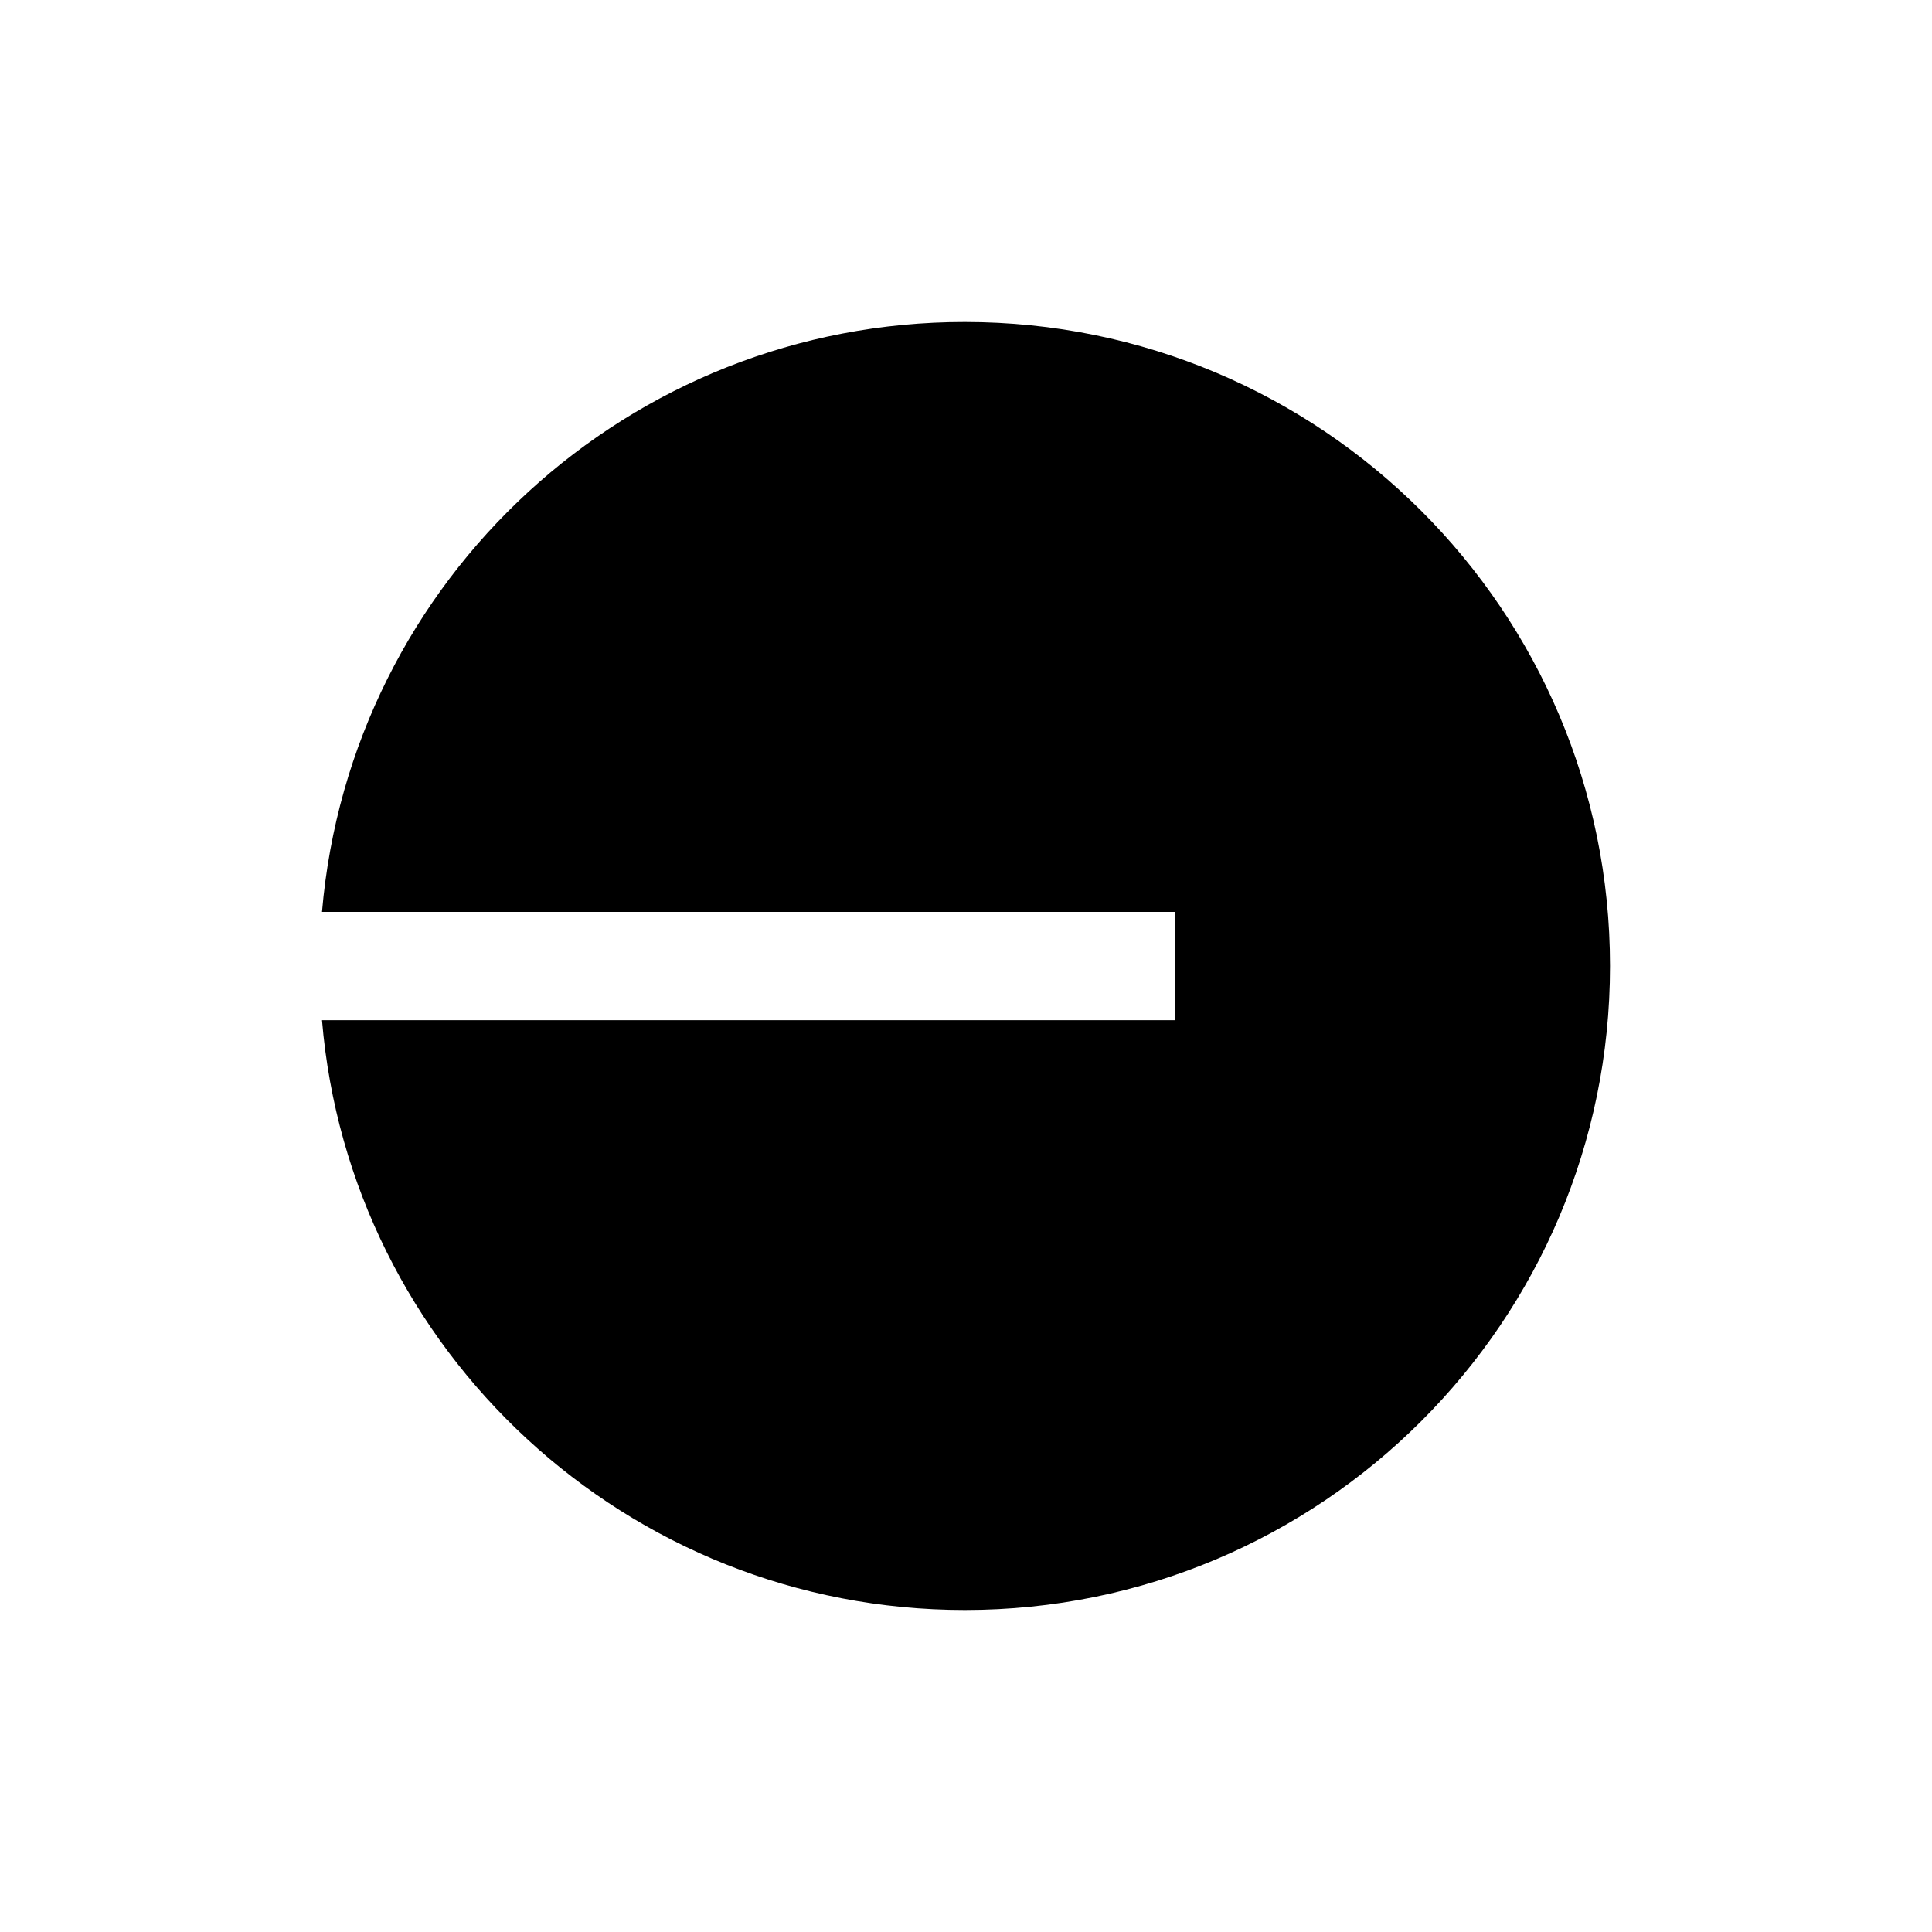
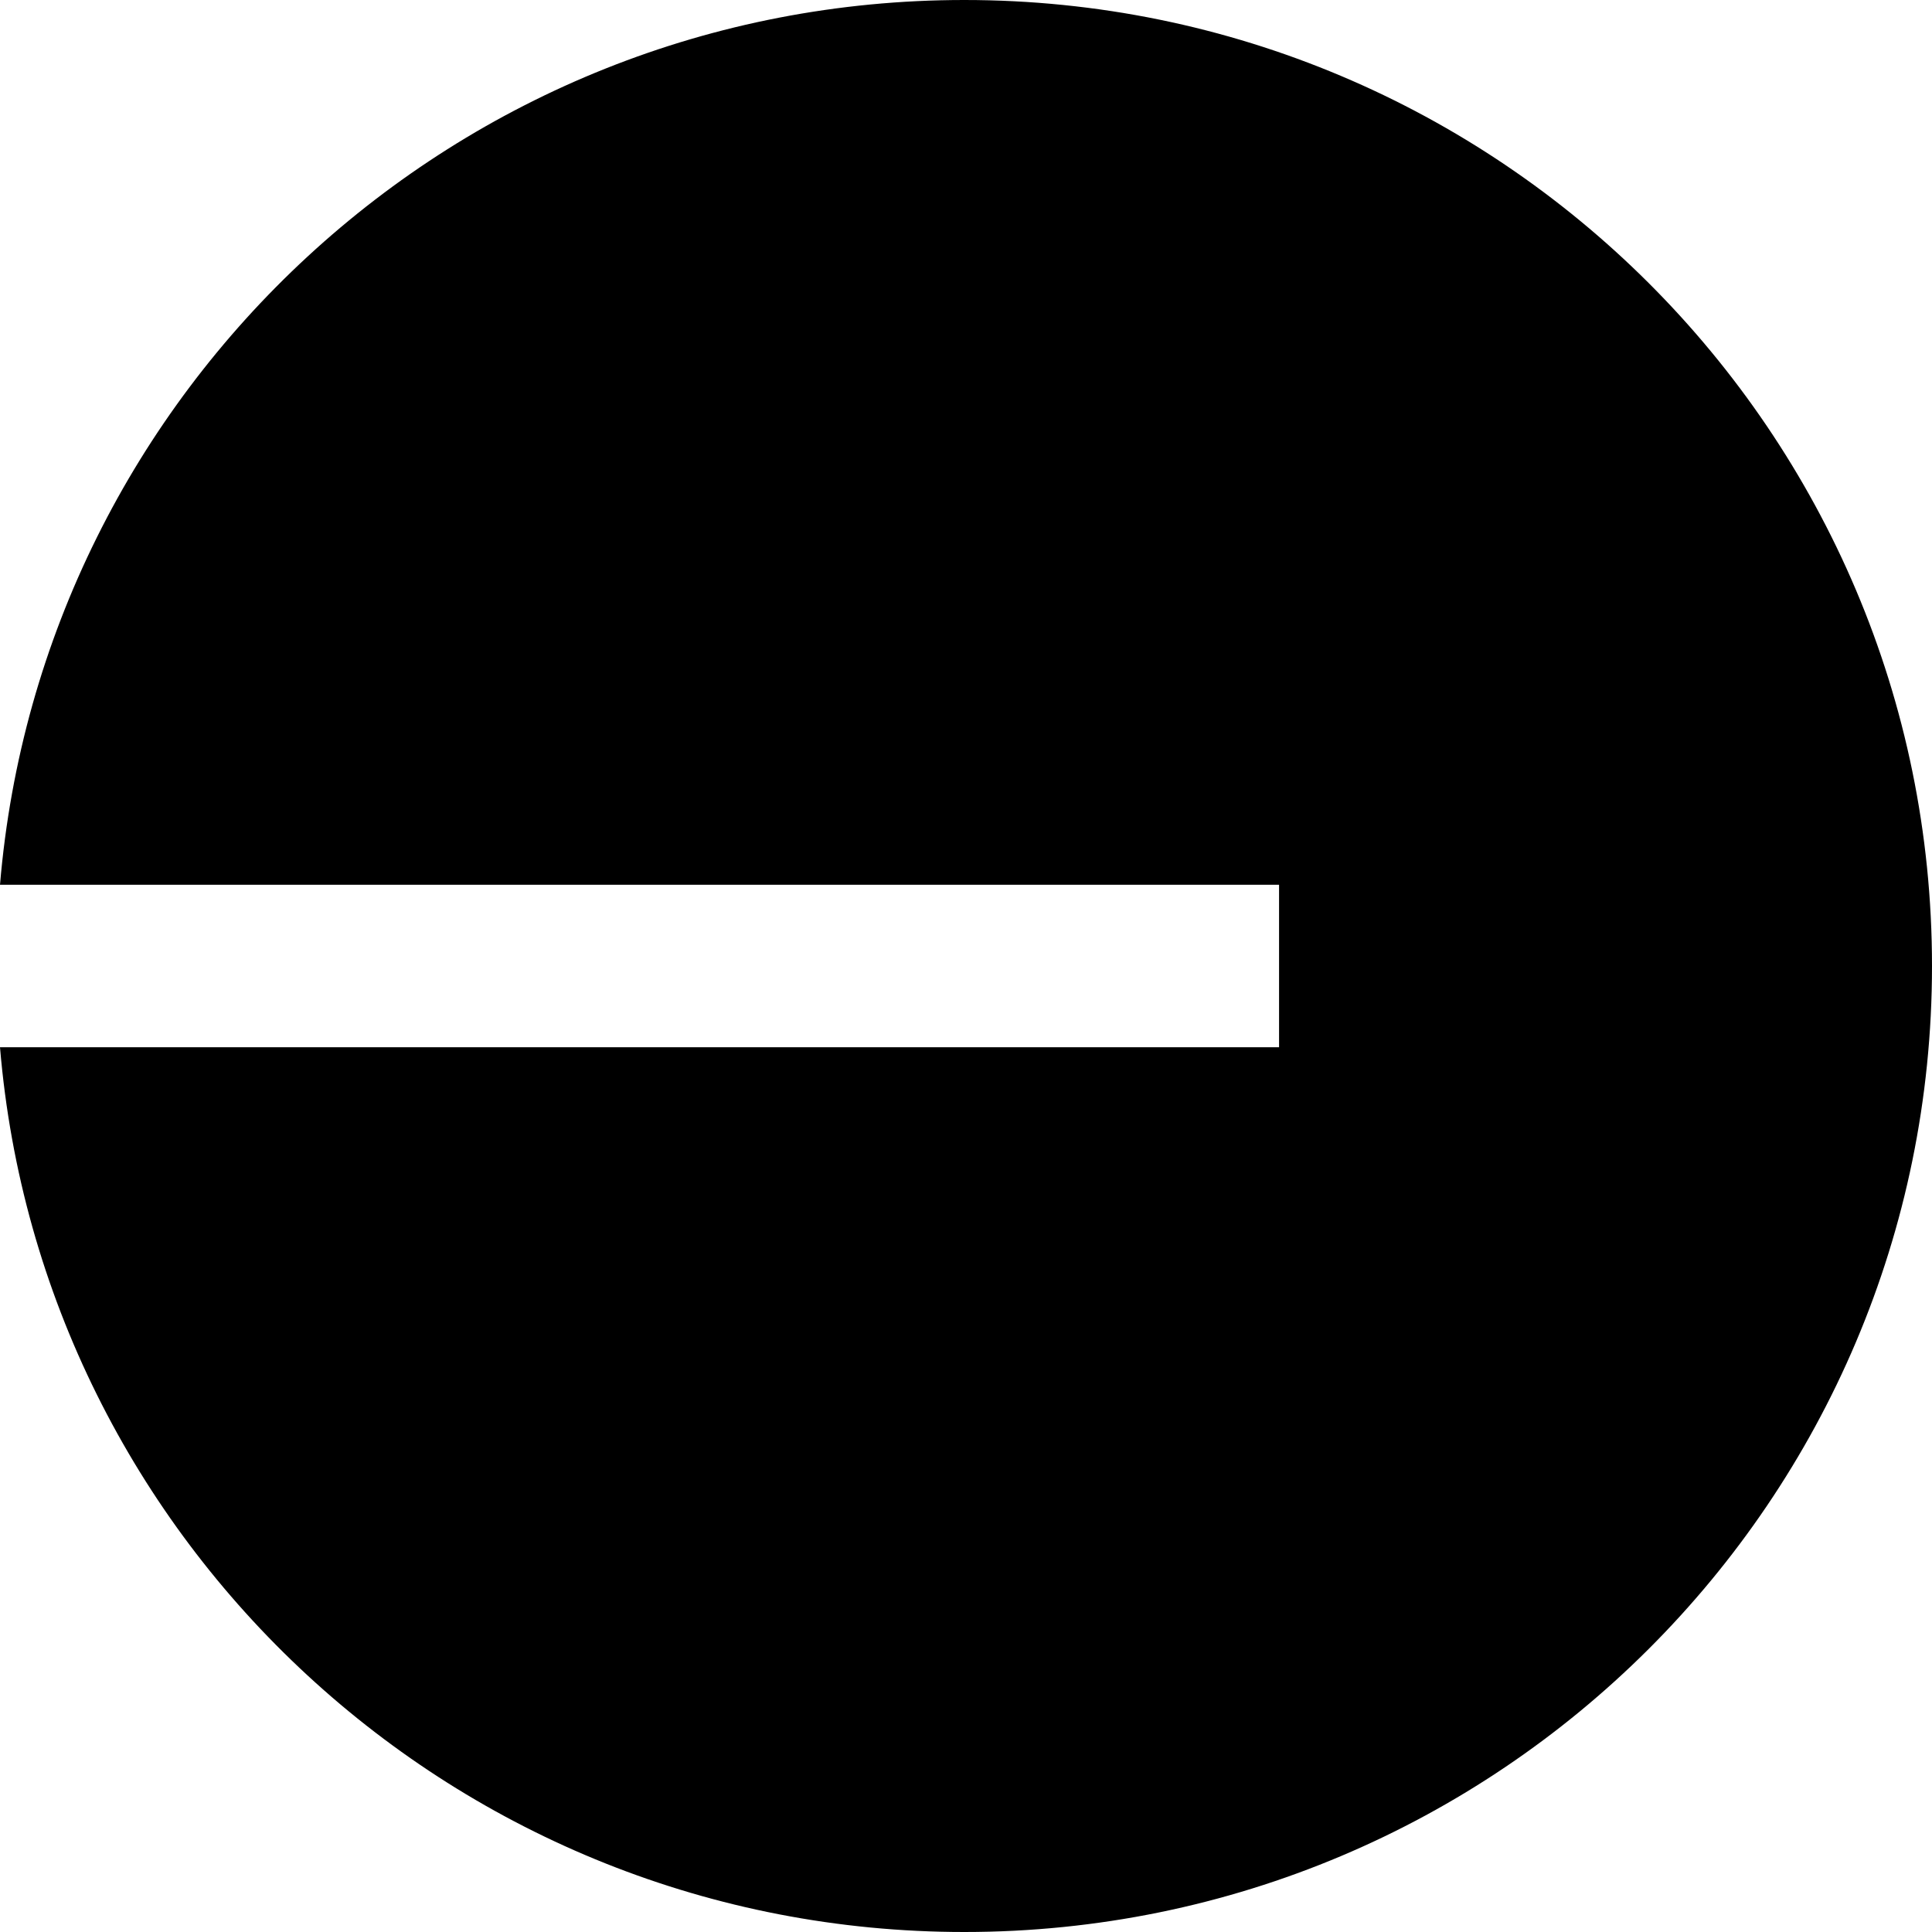
- <svg xmlns="http://www.w3.org/2000/svg" role="img" viewBox="0 0 24 24">
-   <path fill="currentColor" d="M11.986 20C16.412 20 20 16.418 20 12s-3.588-8-8.014-8A8.01 8.01 0 0 0 4 11.328h10.593v1.345H4C4.342 16.776 7.787 20 11.986 20" />
+ <svg xmlns="http://www.w3.org/2000/svg" version="1.1" id="Layer_1" x="0px" y="0px" viewBox="0 0 2500 2500" style="enable-background:new 0 0 2500 2500;" xml:space="preserve">
+   <g id="Layer_x0020_1">
+     <path d="M1247.8,2500c691.6,0,1252.2-559.6,1252.2-1250C2500,559.6,1939.4,0,1247.8,0C591.7,0,53.5,503.8,0,1144.9h1655.1v210.2H0   C53.5,1996.2,591.7,2500,1247.8,2500z" />
+   </g>
</svg>
